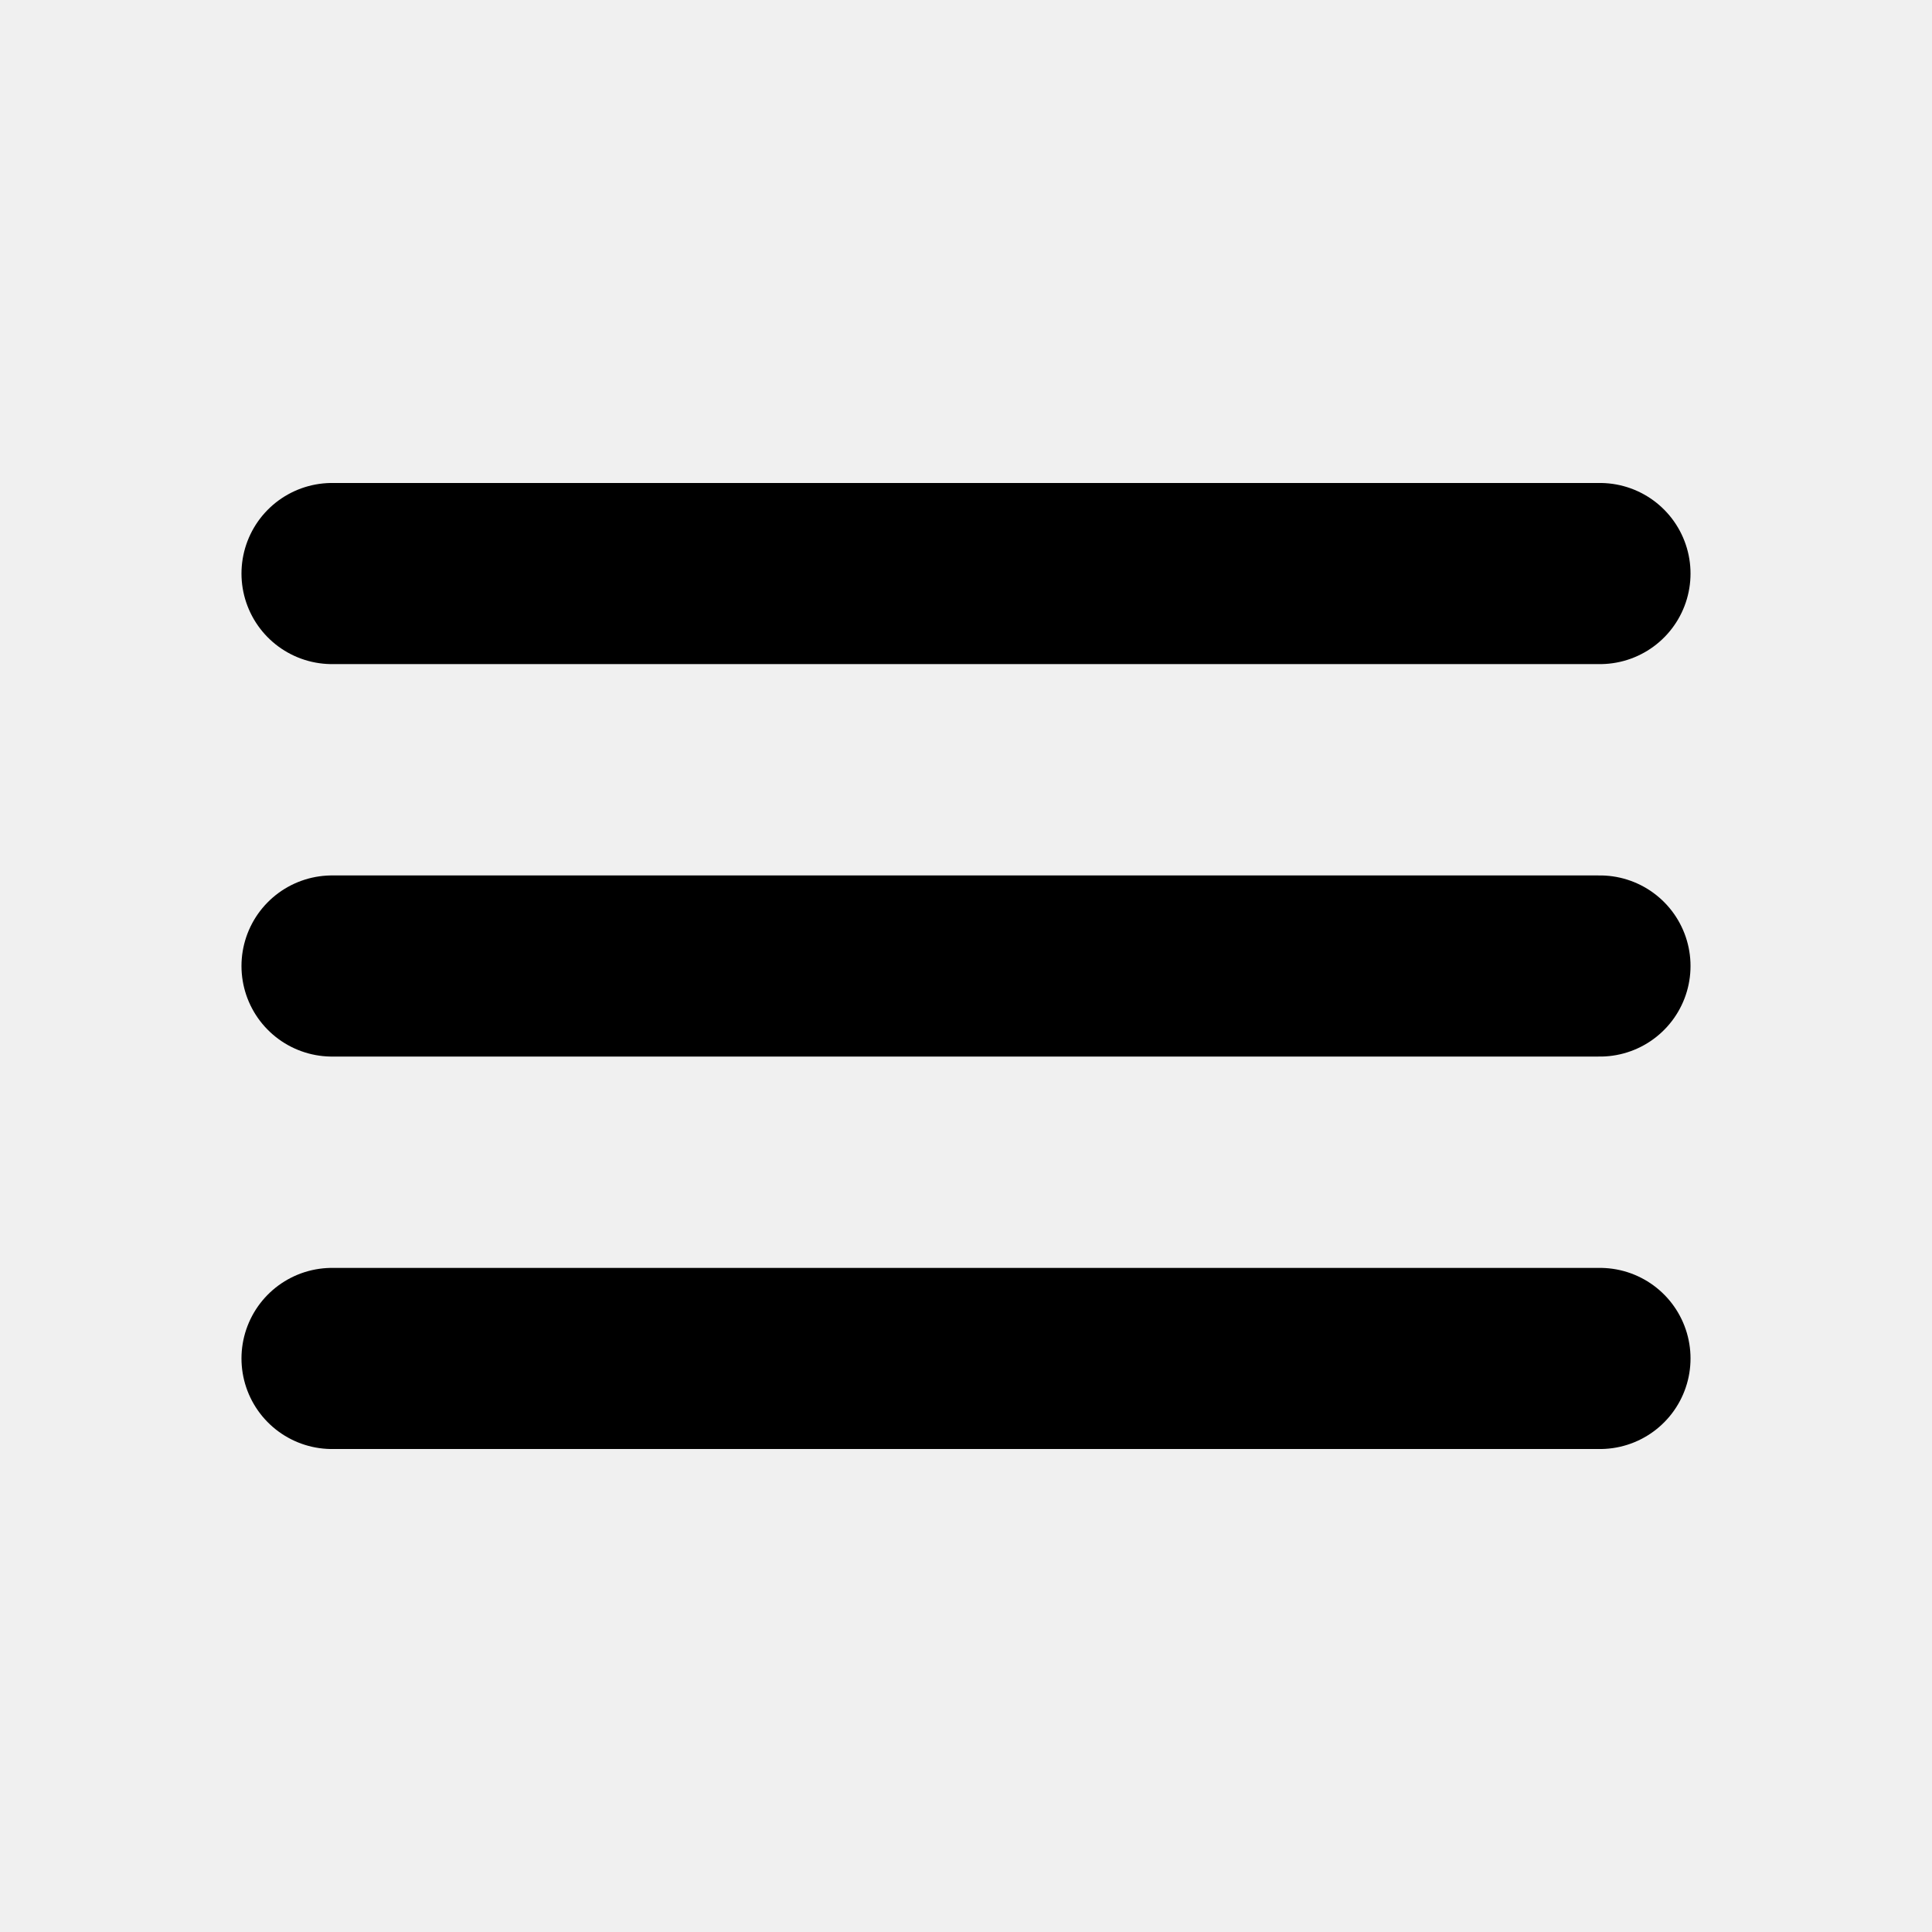
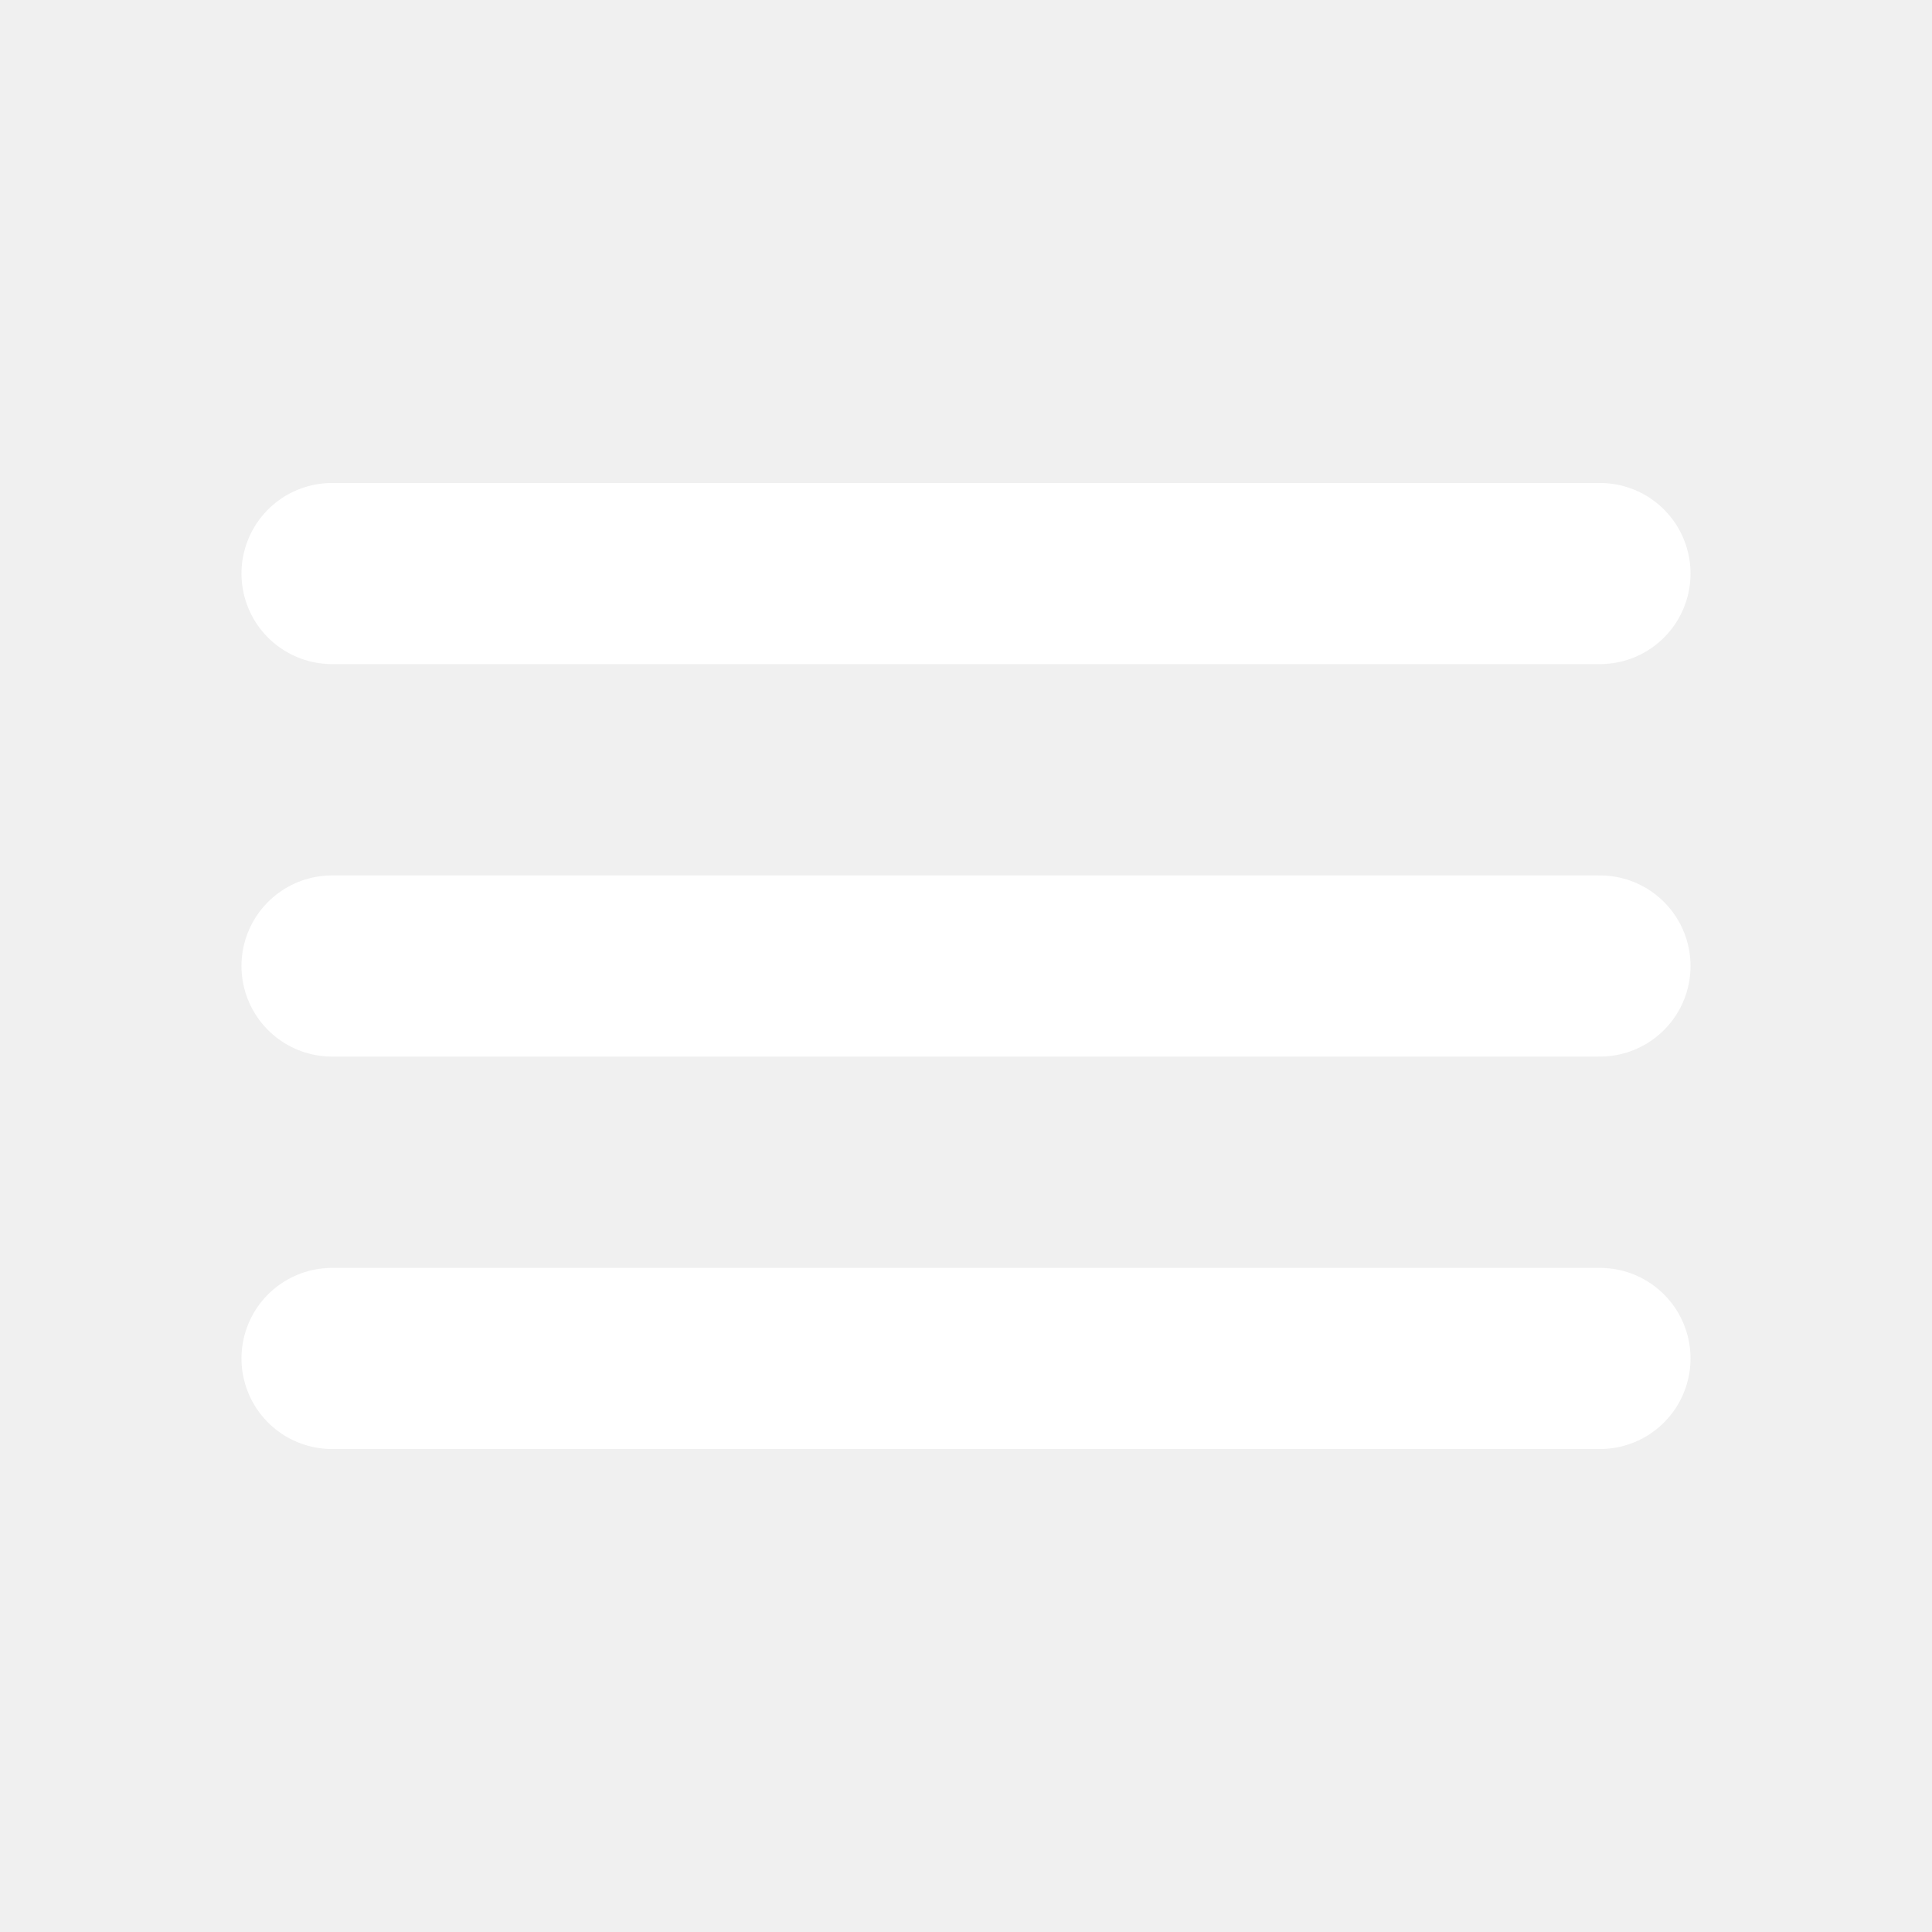
- <svg xmlns="http://www.w3.org/2000/svg" width="44" height="44" viewBox="0 0 44 44" fill="none">
-   <path d="M7.562 13.062H36.438M7.562 22H36.438M7.562 30.938H36.438" stroke="black" stroke-width="4.125" stroke-miterlimit="10" stroke-linecap="round" />
+ <svg xmlns="http://www.w3.org/2000/svg" width="44" height="44" viewBox="0 0 44 44" fill="none" version="1.1" id="svg1">
+   <defs id="defs1" />
+   <path d="M7.562 13.062H36.438M7.562 22H36.438M7.562 30.938H36.438" stroke="black" stroke-width="4.125" stroke-miterlimit="10" stroke-linecap="round" id="path1" style="fill:#ffffff;stroke:#ffffff;stroke-opacity:1" />
</svg>
